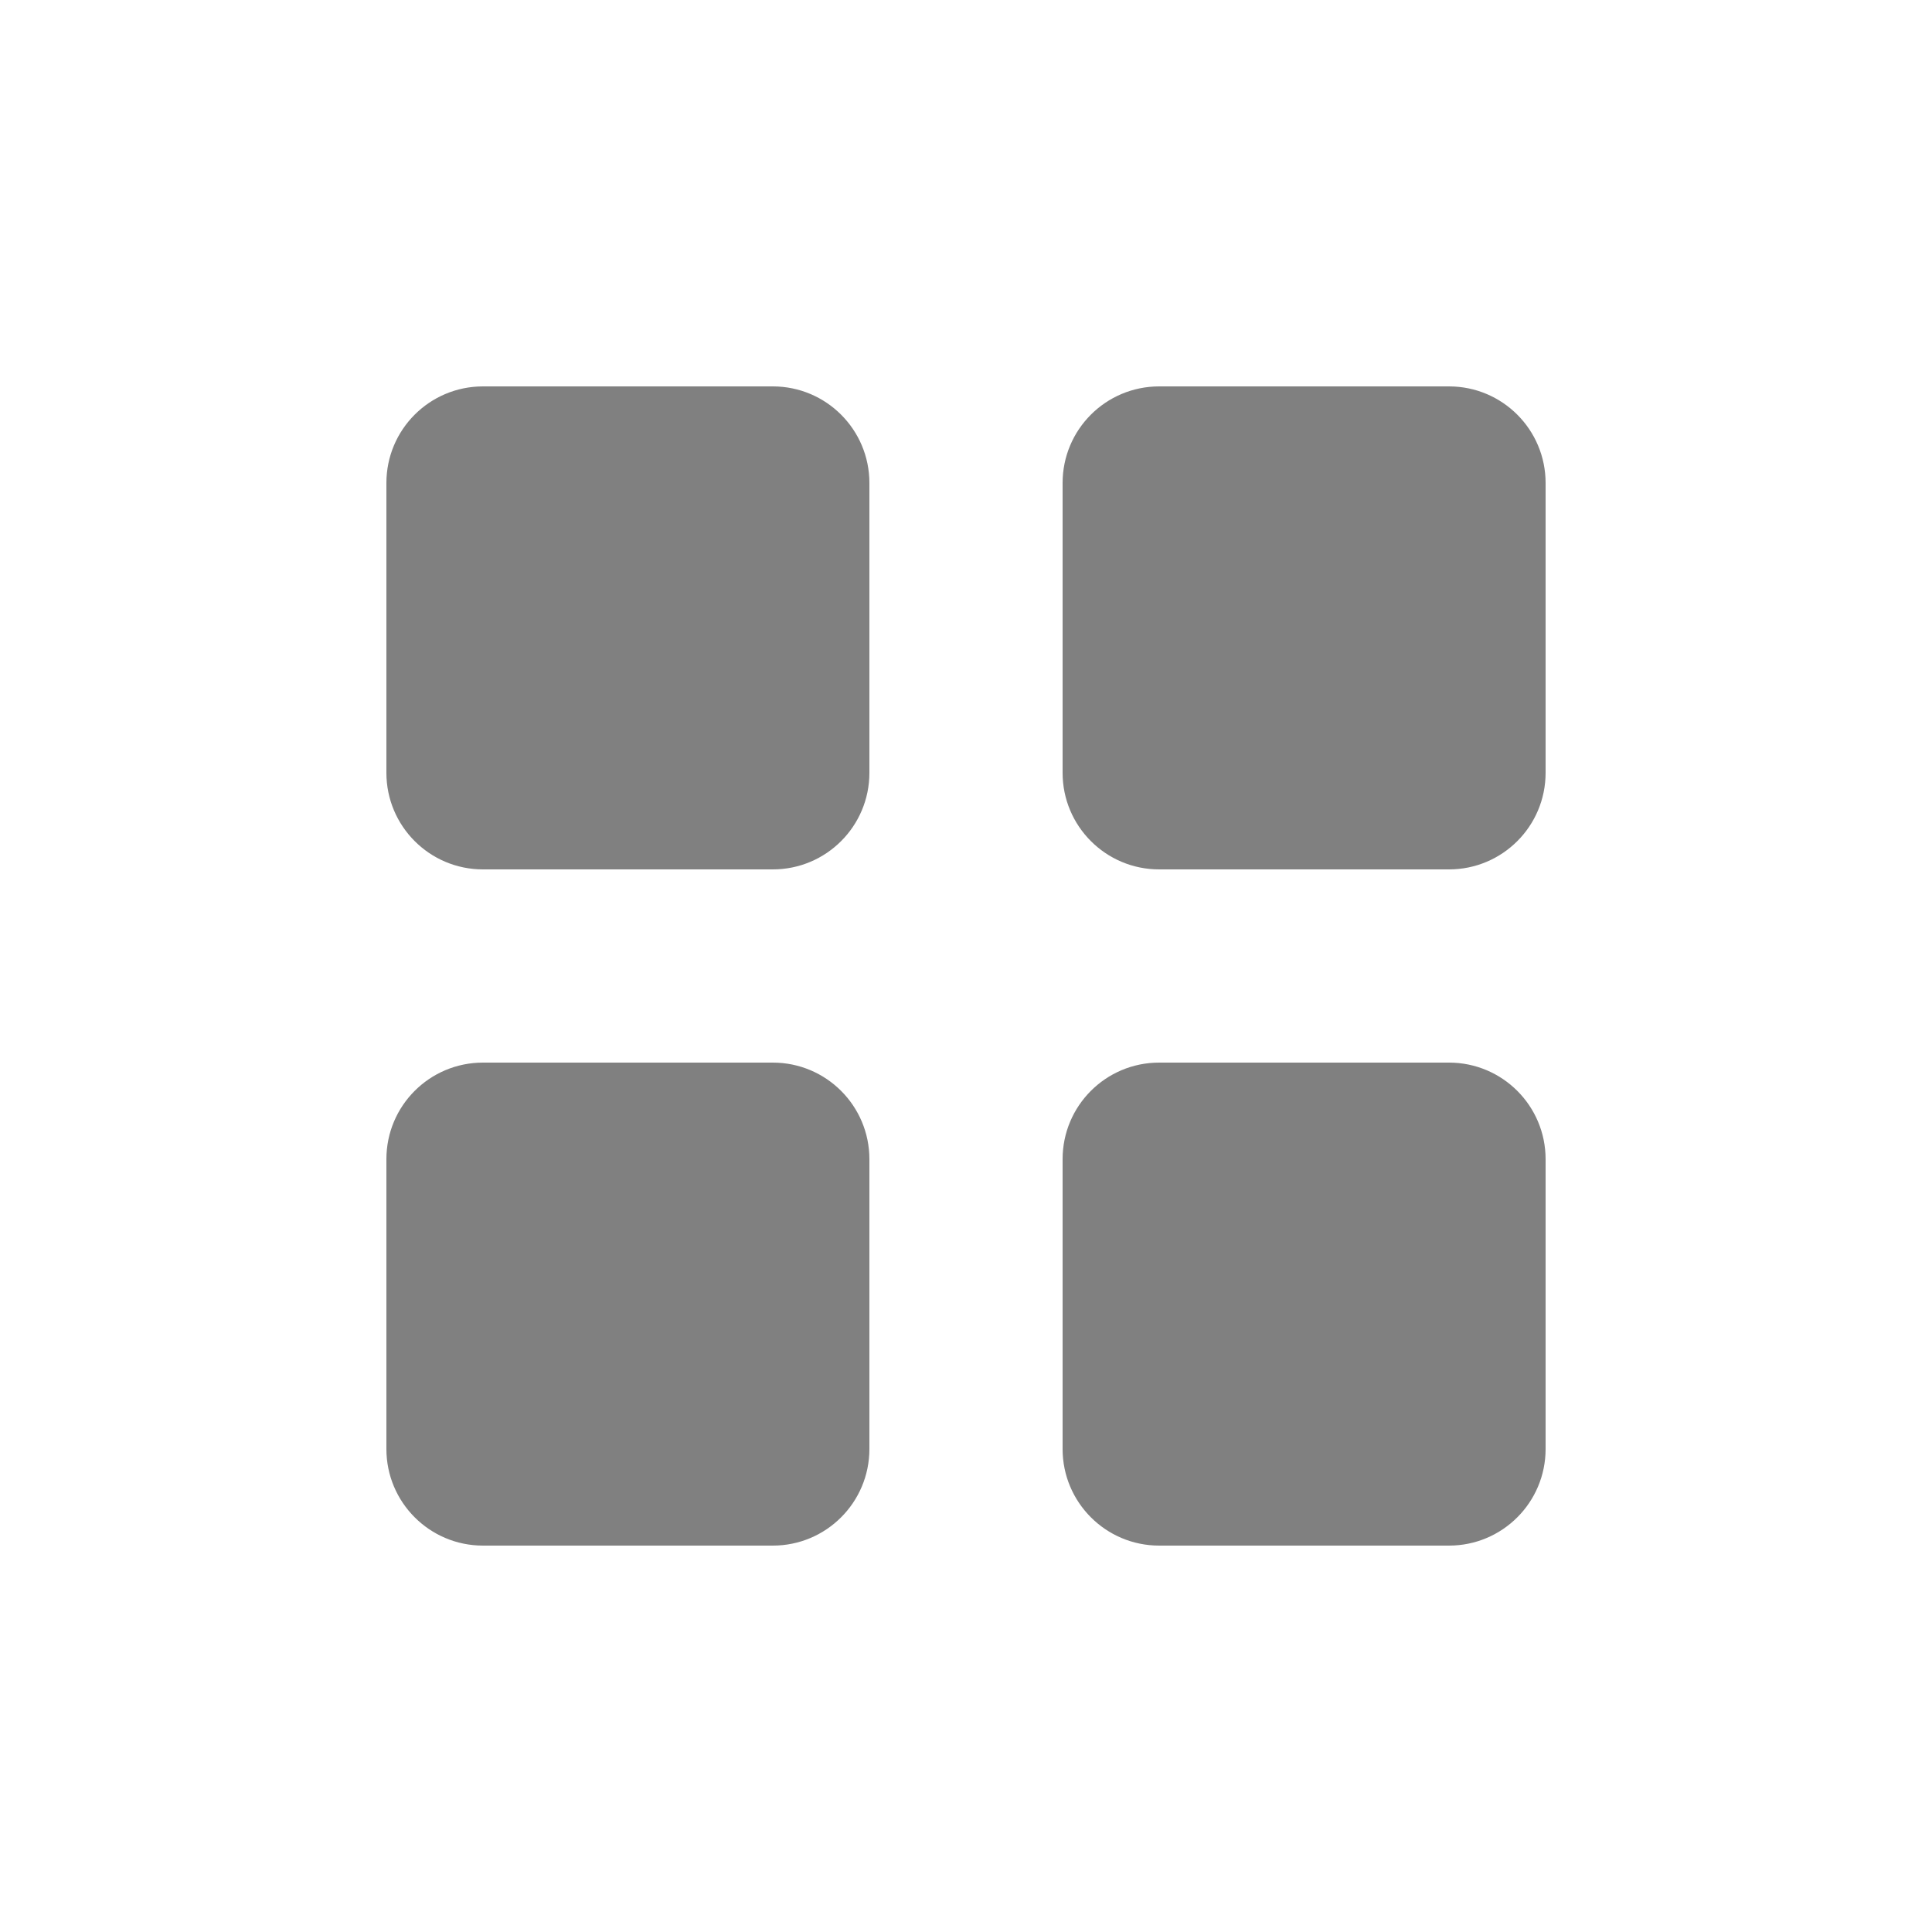
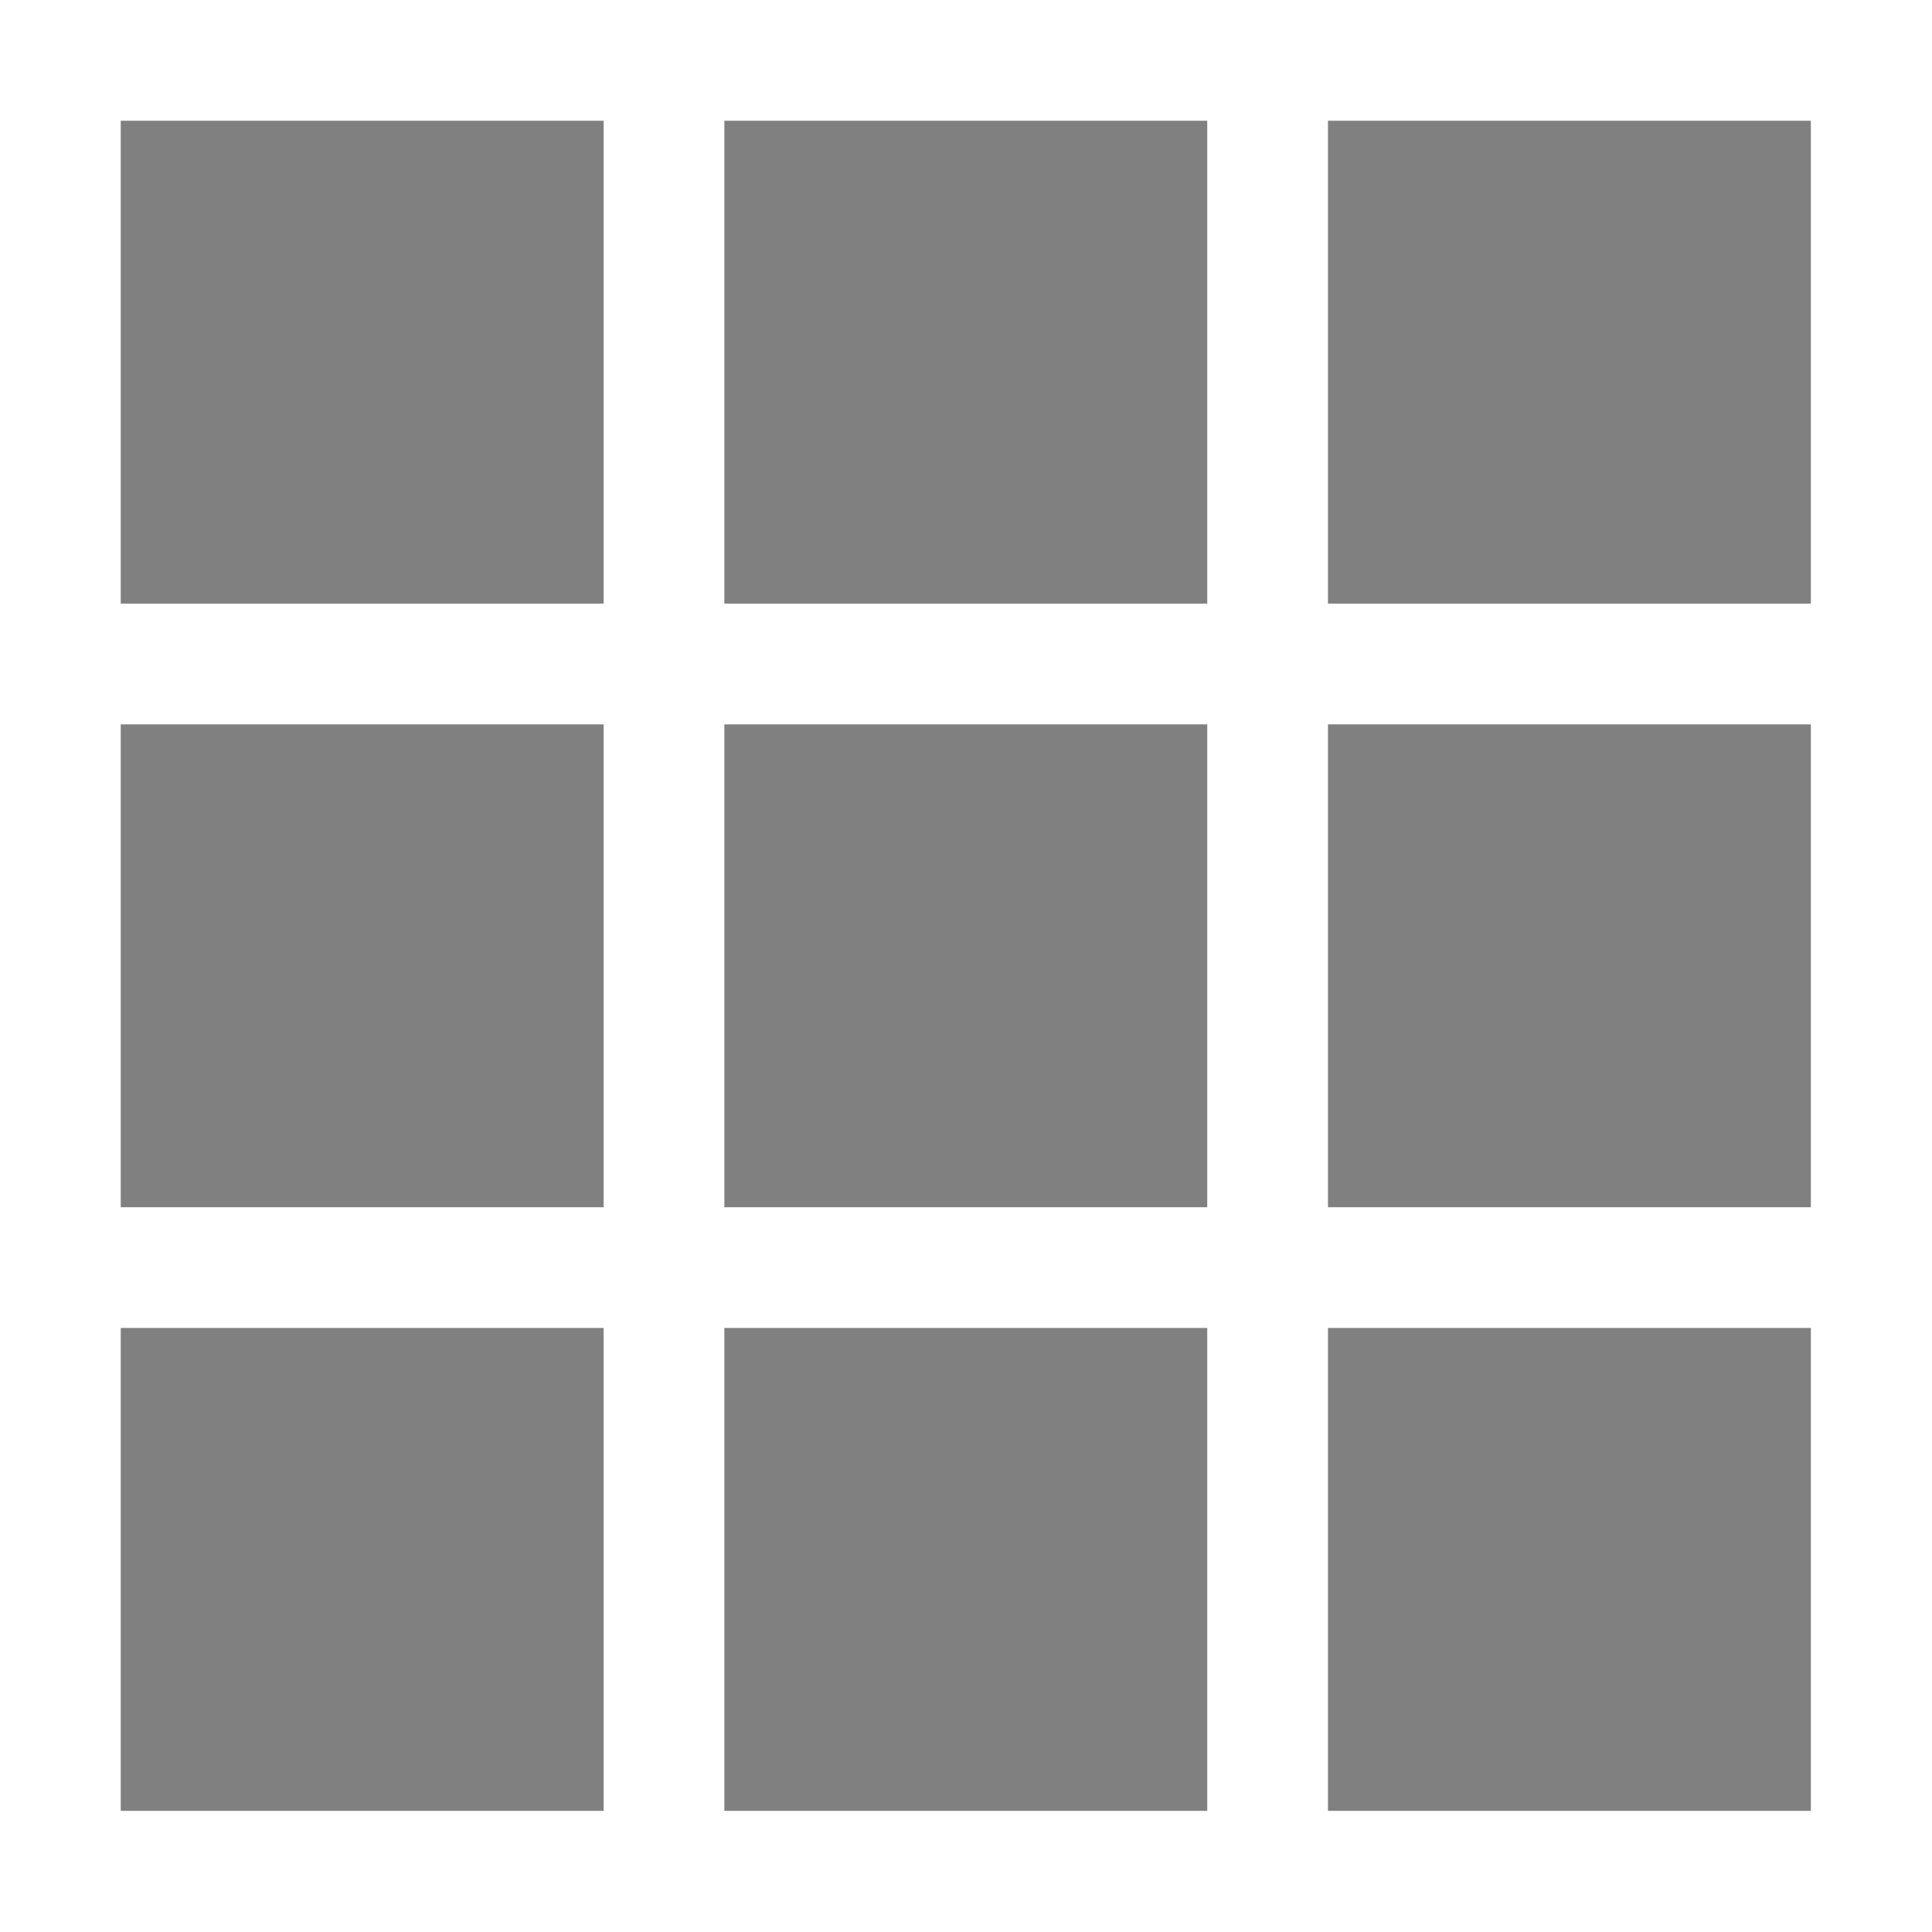
- <svg xmlns="http://www.w3.org/2000/svg" version="1.1" id="Grid" x="0px" y="0px" viewBox="0 0 20 20" enable-background="new 0 0 20 20" xml:space="preserve">
-   <path fill="rgb(128,128,128)" fill-rule="evenodd" clip-rule="evenodd" d="M8,4H5C4.447,4,4,4.447,4,5v3c0,0.552,0.447,1,1,1h3c0.553,0,1-0.448,1-1V5  C9,4.448,8.553,4,8,4z M15,4h-3c-0.553,0-1,0.447-1,1v3c0,0.552,0.447,1,1,1h3c0.553,0,1-0.448,1-1V5C16,4.448,15.553,4,15,4z M8,11  H5c-0.553,0-1,0.447-1,1v3c0,0.552,0.447,1,1,1h3c0.553,0,1-0.448,1-1v-3C9,11.448,8.553,11,8,11z M15,11h-3c-0.553,0-1,0.447-1,1v3  c0,0.552,0.447,1,1,1h3c0.553,0,1-0.448,1-1v-3C16,11.448,15.553,11,15,11z" />
+ <svg xmlns="http://www.w3.org/2000/svg" version="1.1" id="Layer_1" x="0px" y="0px" width="512px" height="512px" viewBox="0 0 512 512" enable-background="new 0 0 512 512" xml:space="preserve">
+   <g>
+ </g>
+   <g>
+     <rect fill="rgb(128,128,128)" x="32" y="32" width="127.97" height="127.97" />
+     <rect fill="rgb(128,128,128)" x="191.963" y="32" width="127.969" height="127.97" />
+     <rect fill="rgb(128,128,128)" x="351.926" y="32" width="127.969" height="127.97" />
+     <rect fill="rgb(128,128,128)" x="32" y="191.962" width="127.97" height="127.969" />
+     <rect fill="rgb(128,128,128)" x="191.963" y="191.962" width="127.969" height="127.969" />
+     <rect fill="rgb(128,128,128)" x="351.926" y="191.962" width="127.969" height="127.969" />
+     <rect fill="rgb(128,128,128)" x="32" y="351.924" width="127.97" height="127.971" />
+     <rect fill="rgb(128,128,128)" x="191.963" y="351.924" width="127.969" height="127.971" />
+     <rect fill="rgb(128,128,128)" x="351.926" y="351.924" width="127.969" height="127.971" />
+   </g>
</svg>
